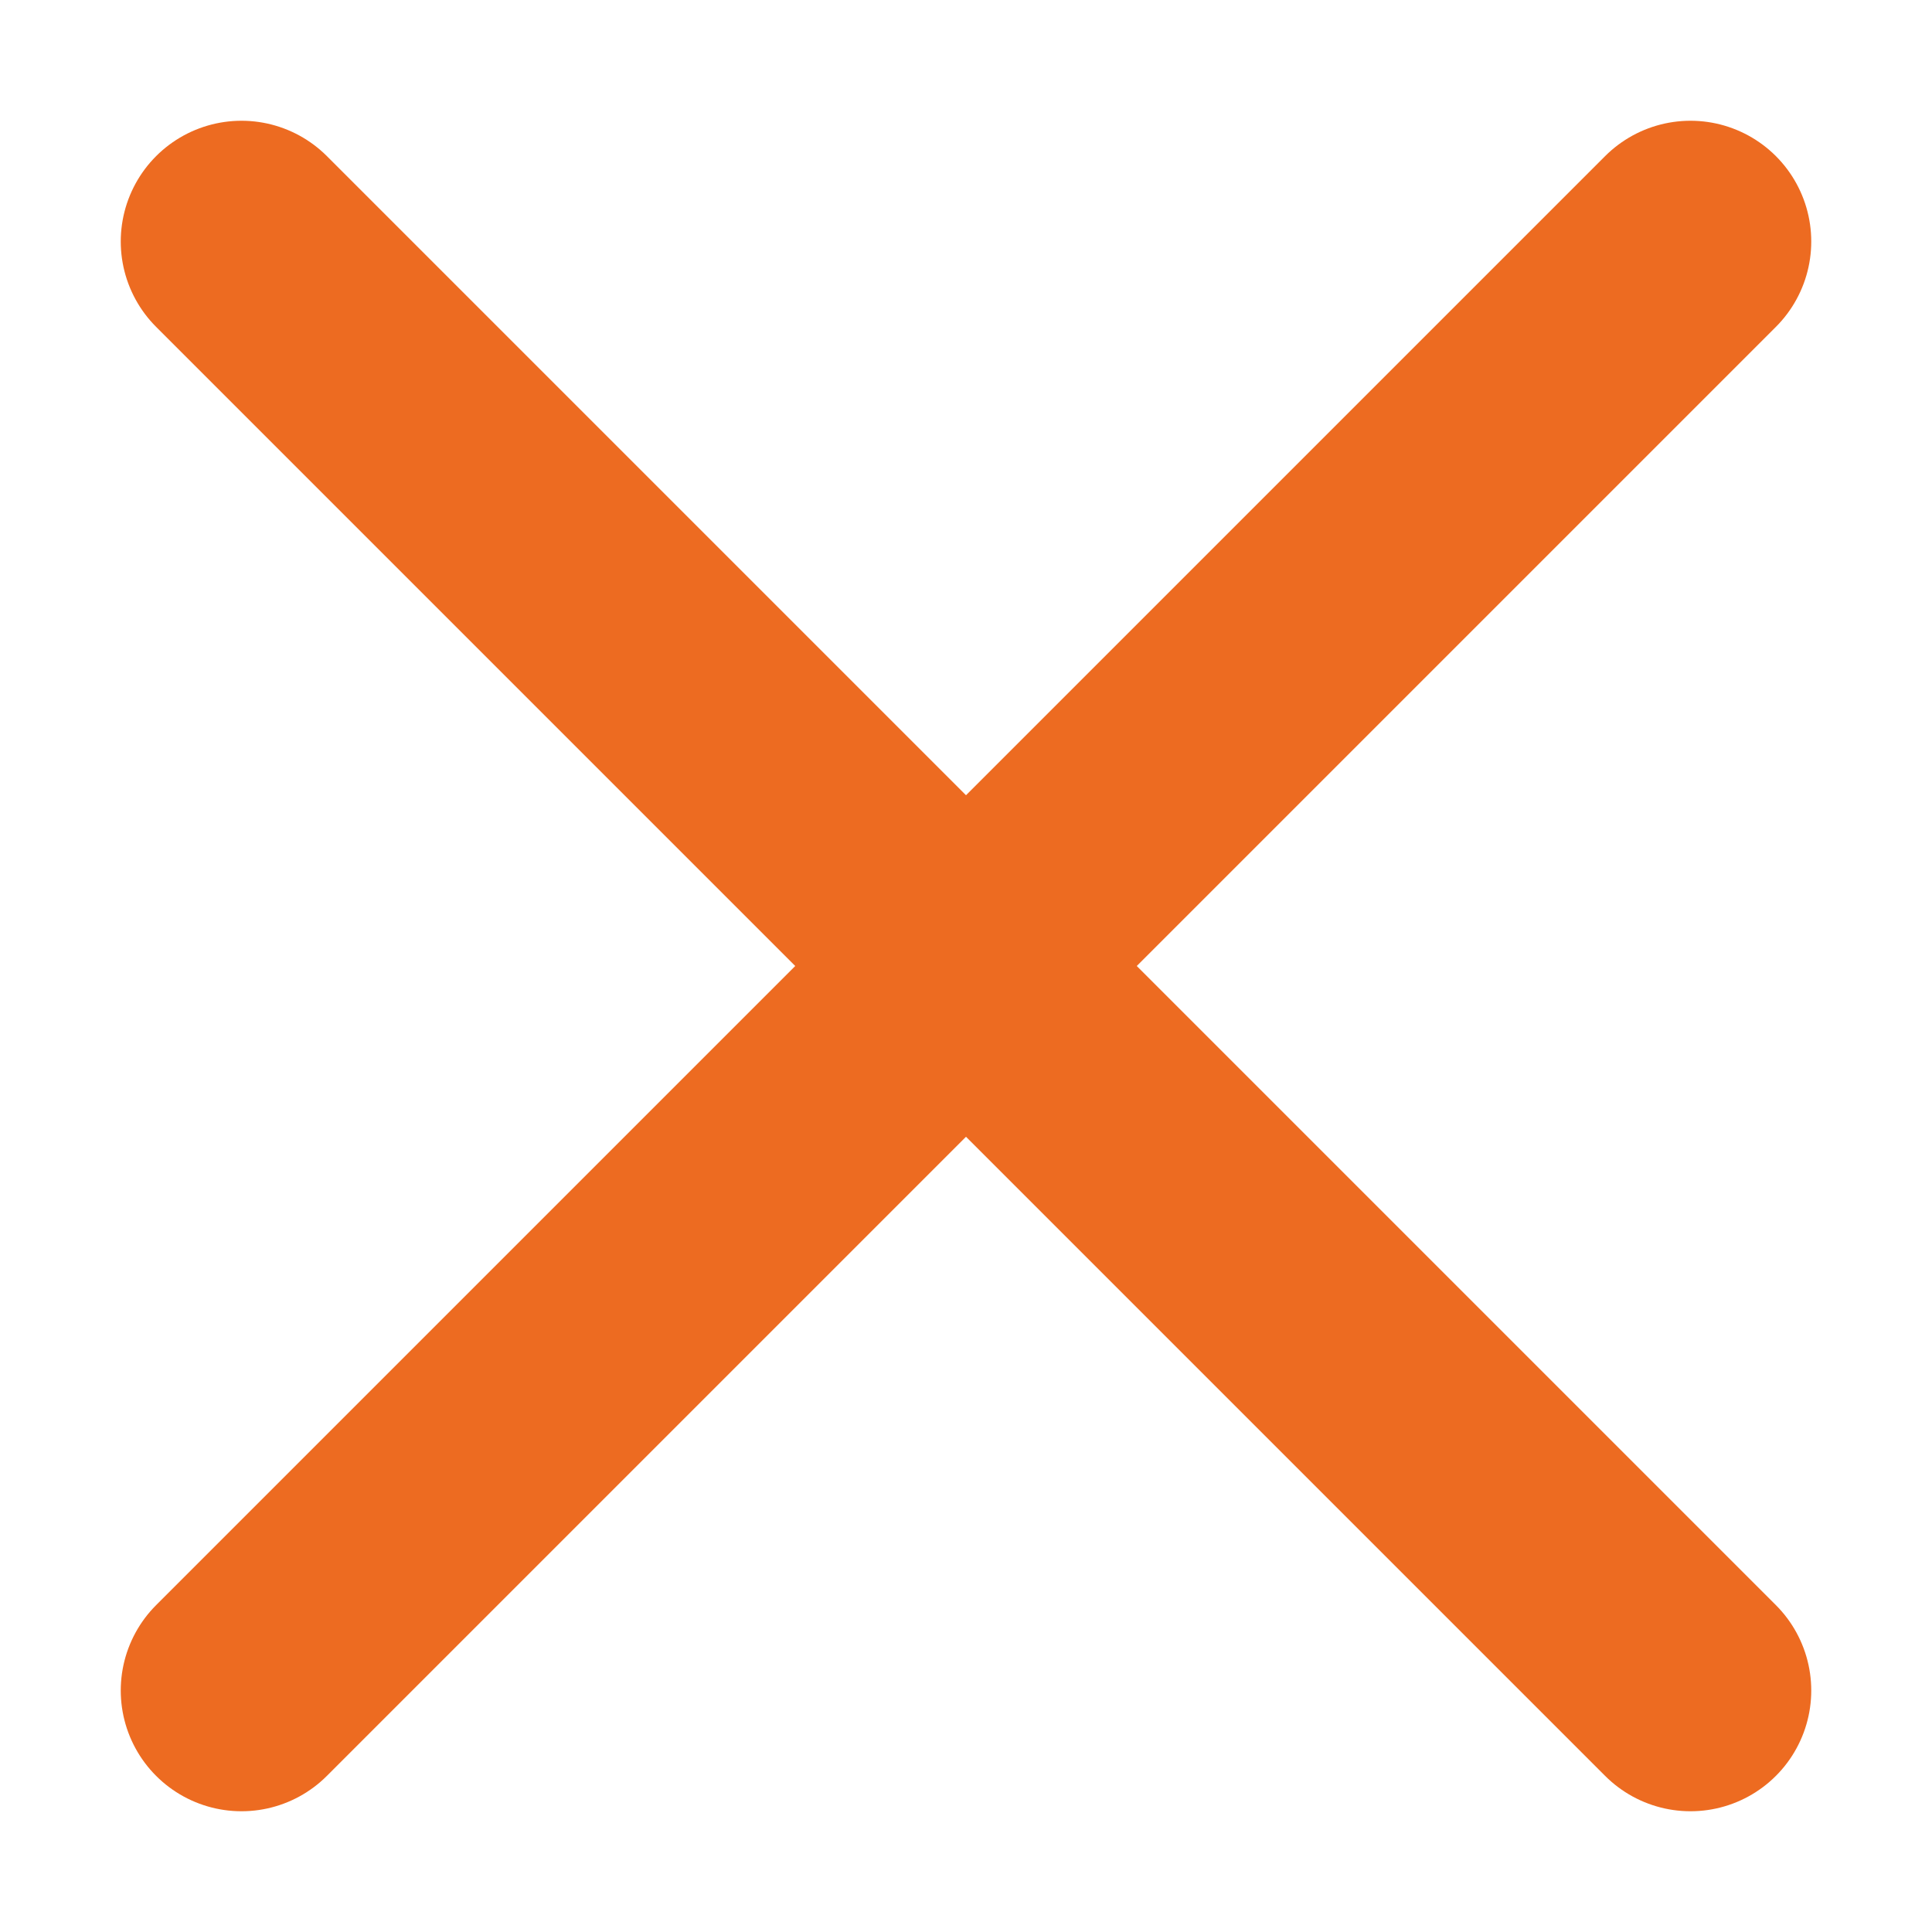
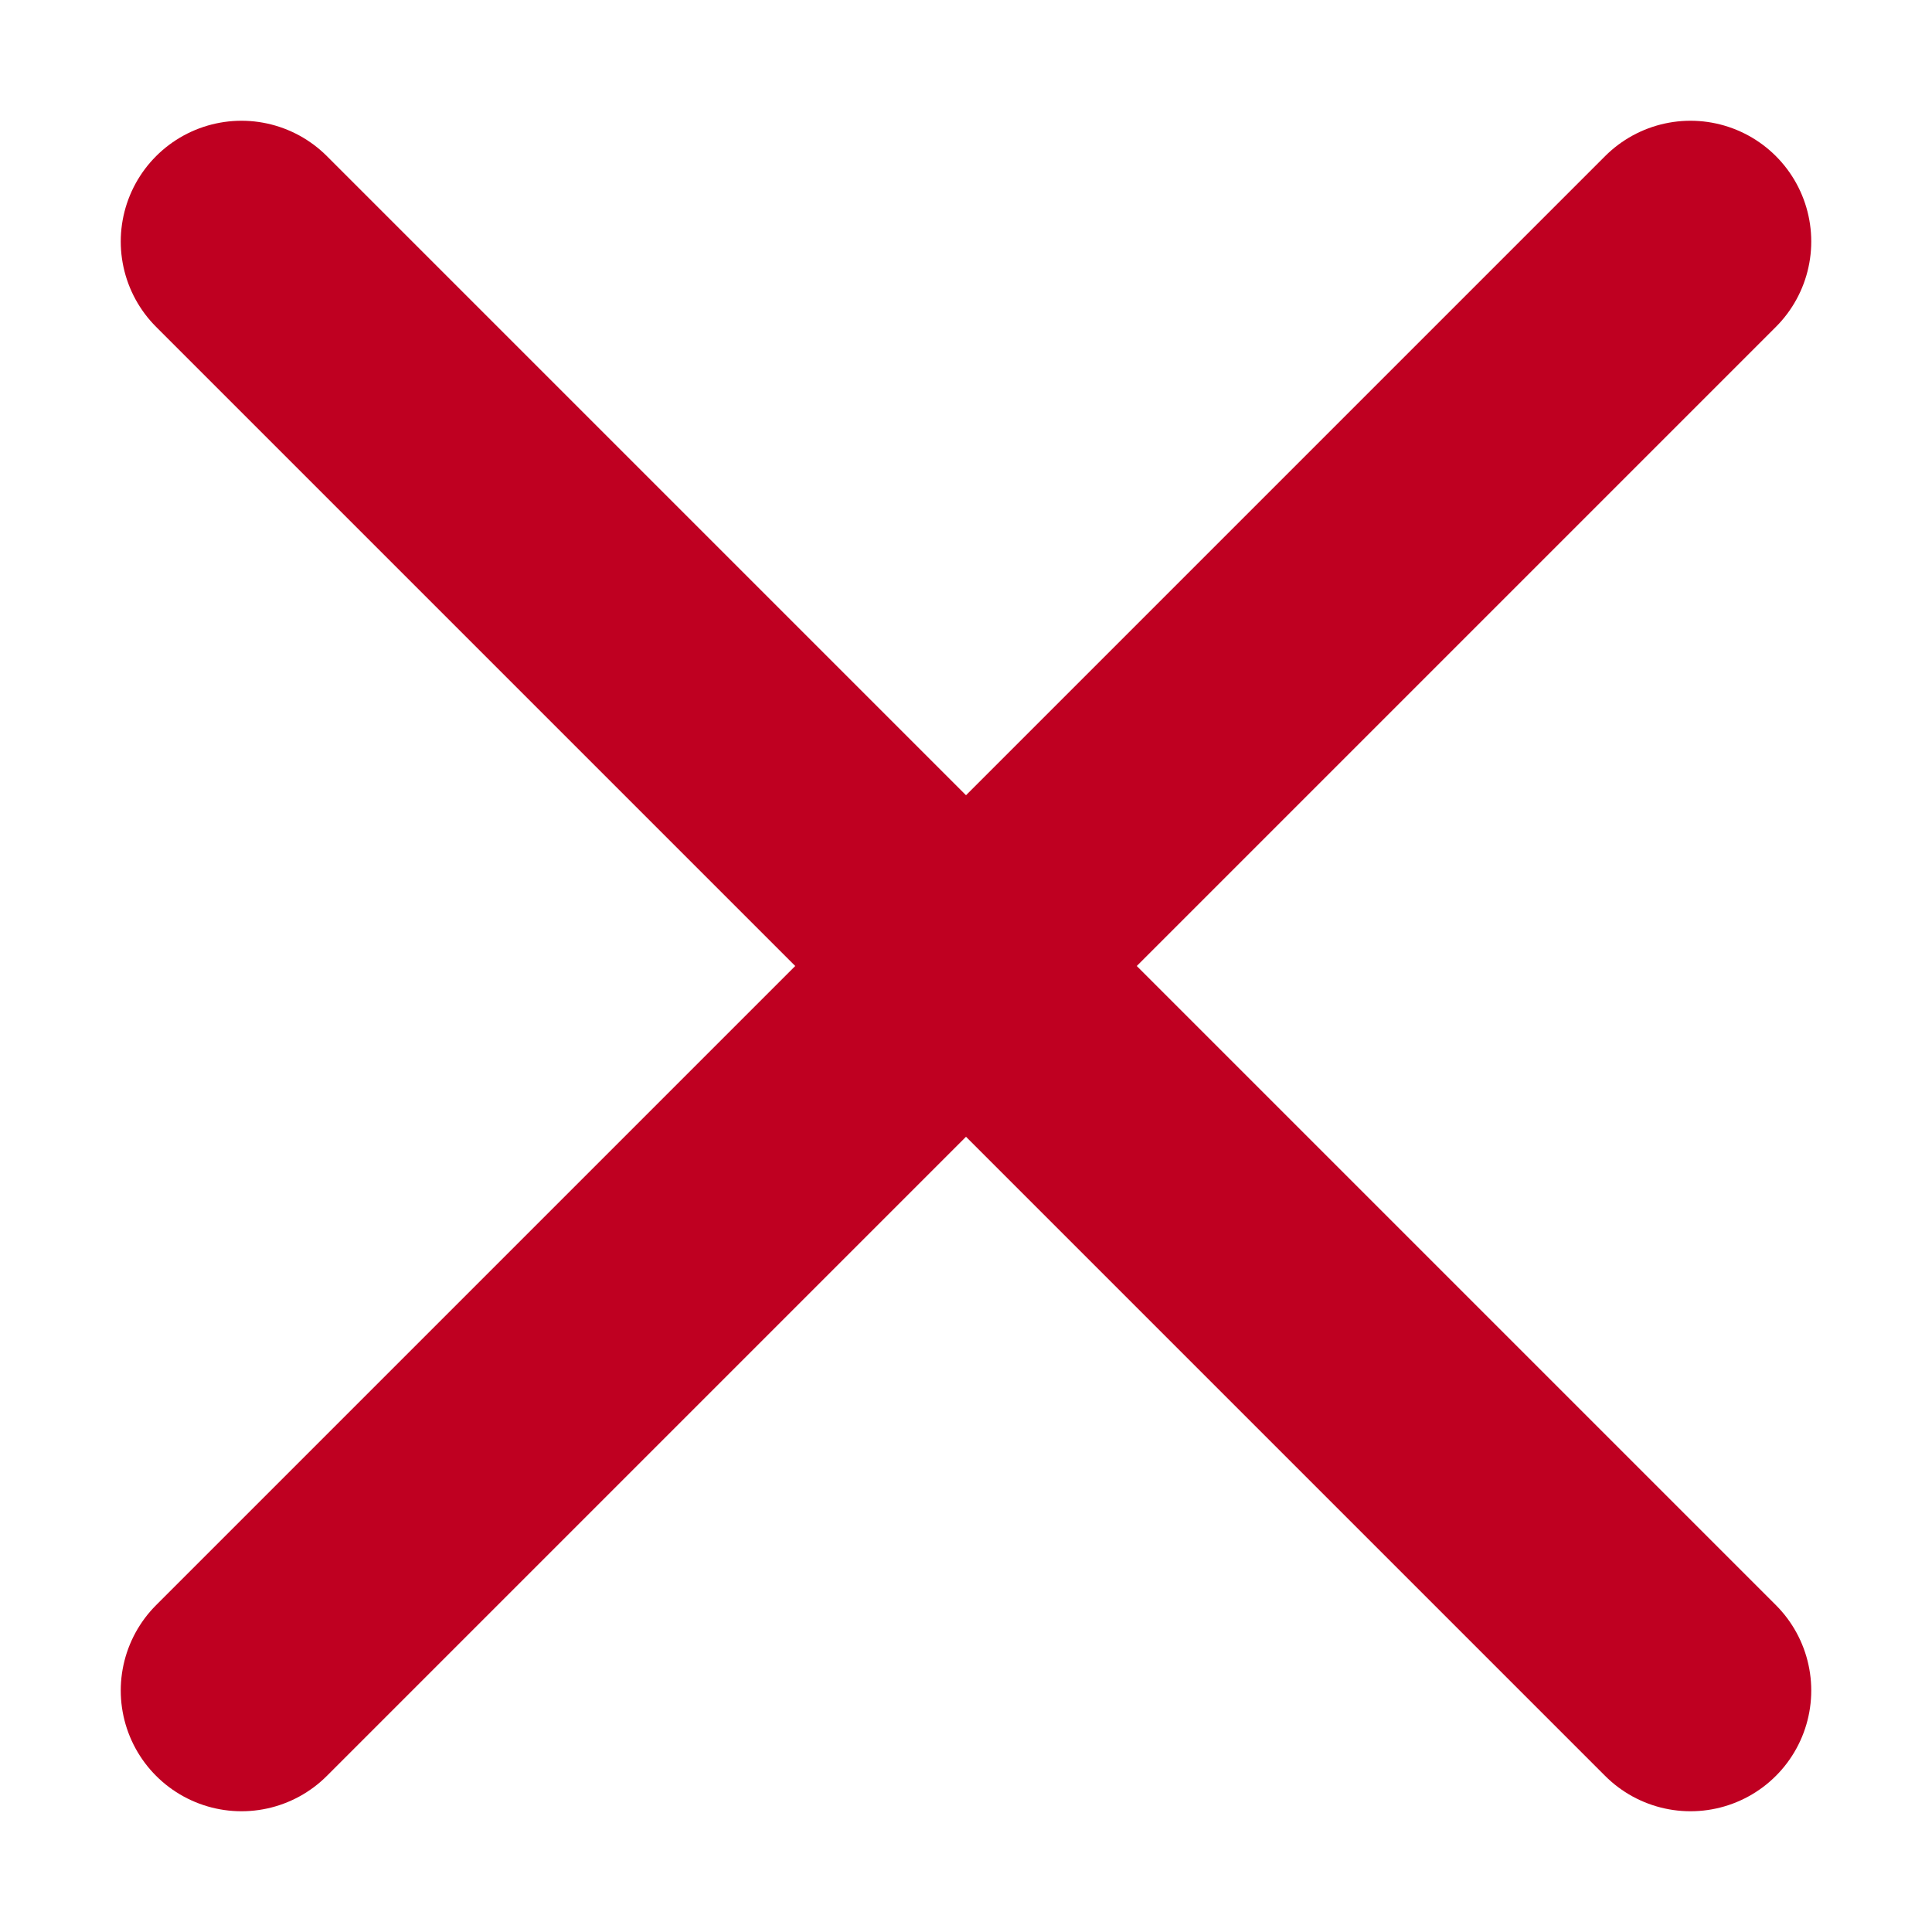
<svg xmlns="http://www.w3.org/2000/svg" version="1.0" id="Layer_1" x="0px" y="0px" viewBox="0 0 16 16" enable-background="new 0 0 16 16" xml:space="preserve">
+   <defs id="defs14" />
  <g id="cross">
-     <g>
-       <line fill="none" stroke="#ED6B21" stroke-width="2" stroke-linecap="round" stroke-miterlimit="10" x1="14" y1="2" x2="2" y2="14" />
+     <g id="g4">
+       <line fill="none" stroke="#ED6B21" stroke-width="2" stroke-linecap="round" stroke-miterlimit="10" x1="14" y1="2" x2="2" y2="14" id="line2" style="stroke:#bf0021;stroke-opacity:1" />
    </g>
-     <g>
-       <line fill="none" stroke="#ED6B21" stroke-width="2" stroke-linecap="round" stroke-miterlimit="10" x1="2" y1="2" x2="14" y2="14" />
+     <g id="g8">
+       <line fill="none" stroke="#ED6B21" stroke-width="2" stroke-linecap="round" stroke-miterlimit="10" x1="2" y1="2" x2="14" y2="14" id="line6" style="stroke:#bf0021;stroke-opacity:1" />
    </g>
  </g>
</svg>
